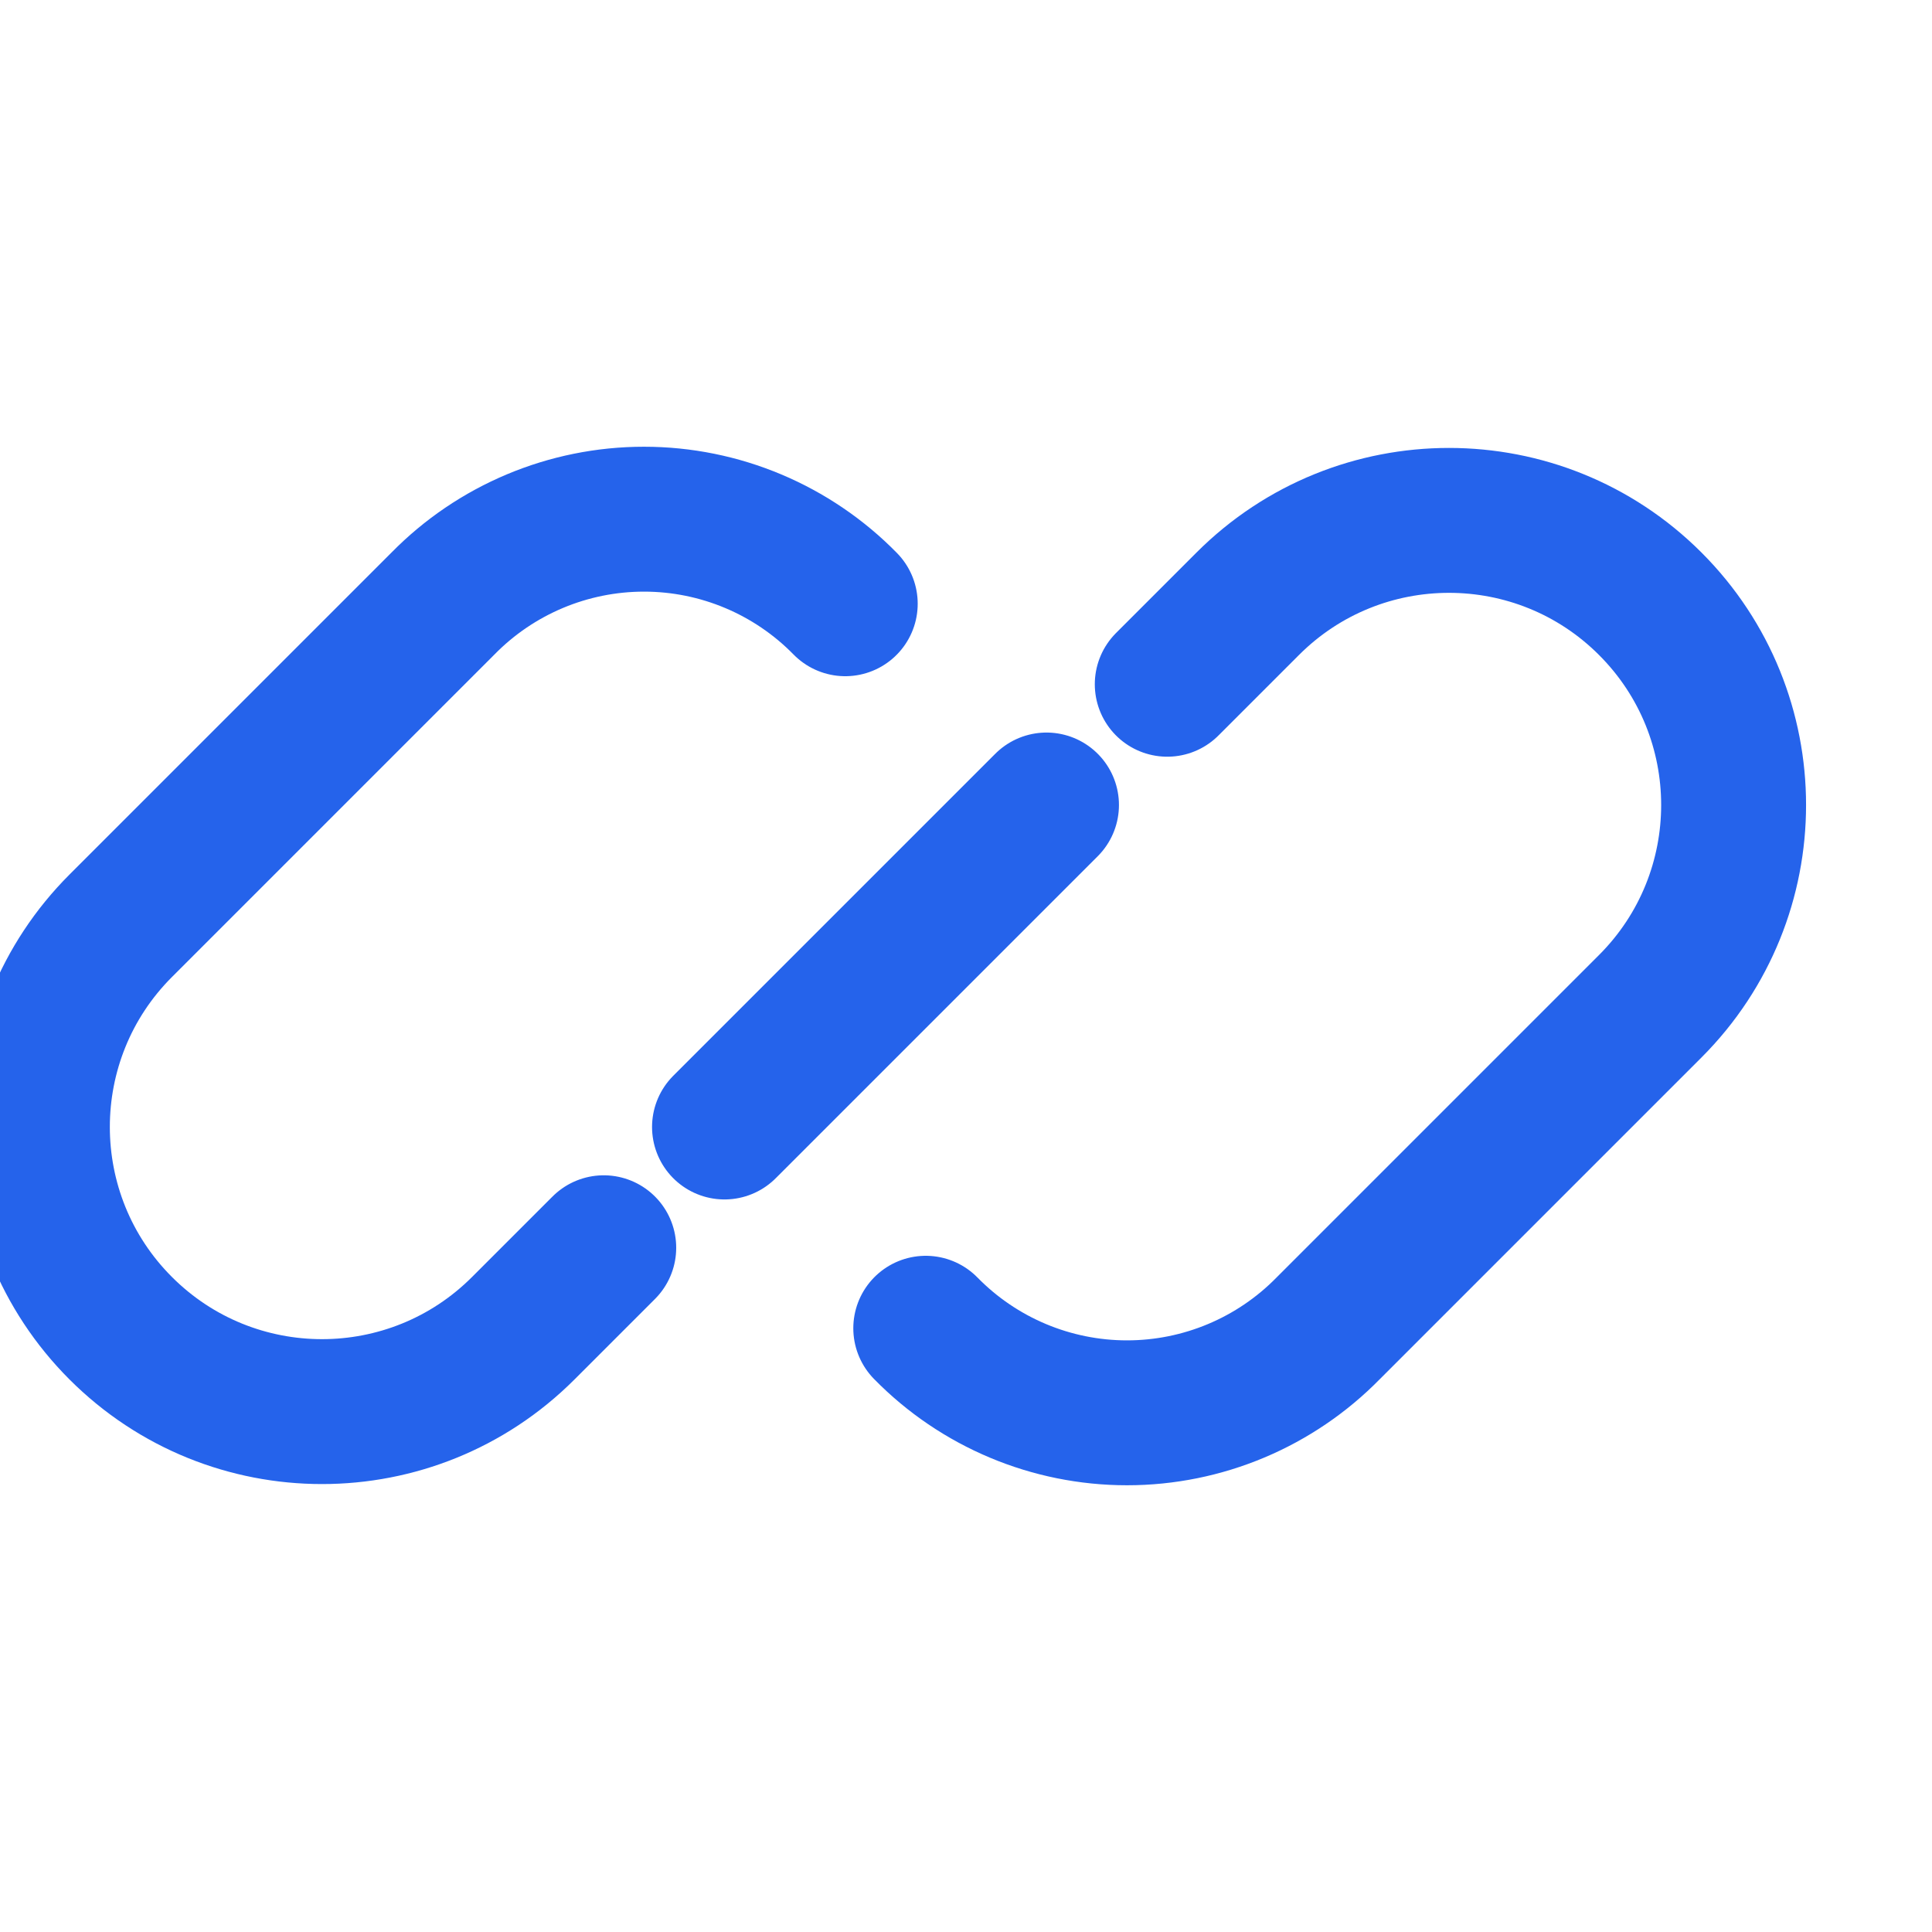
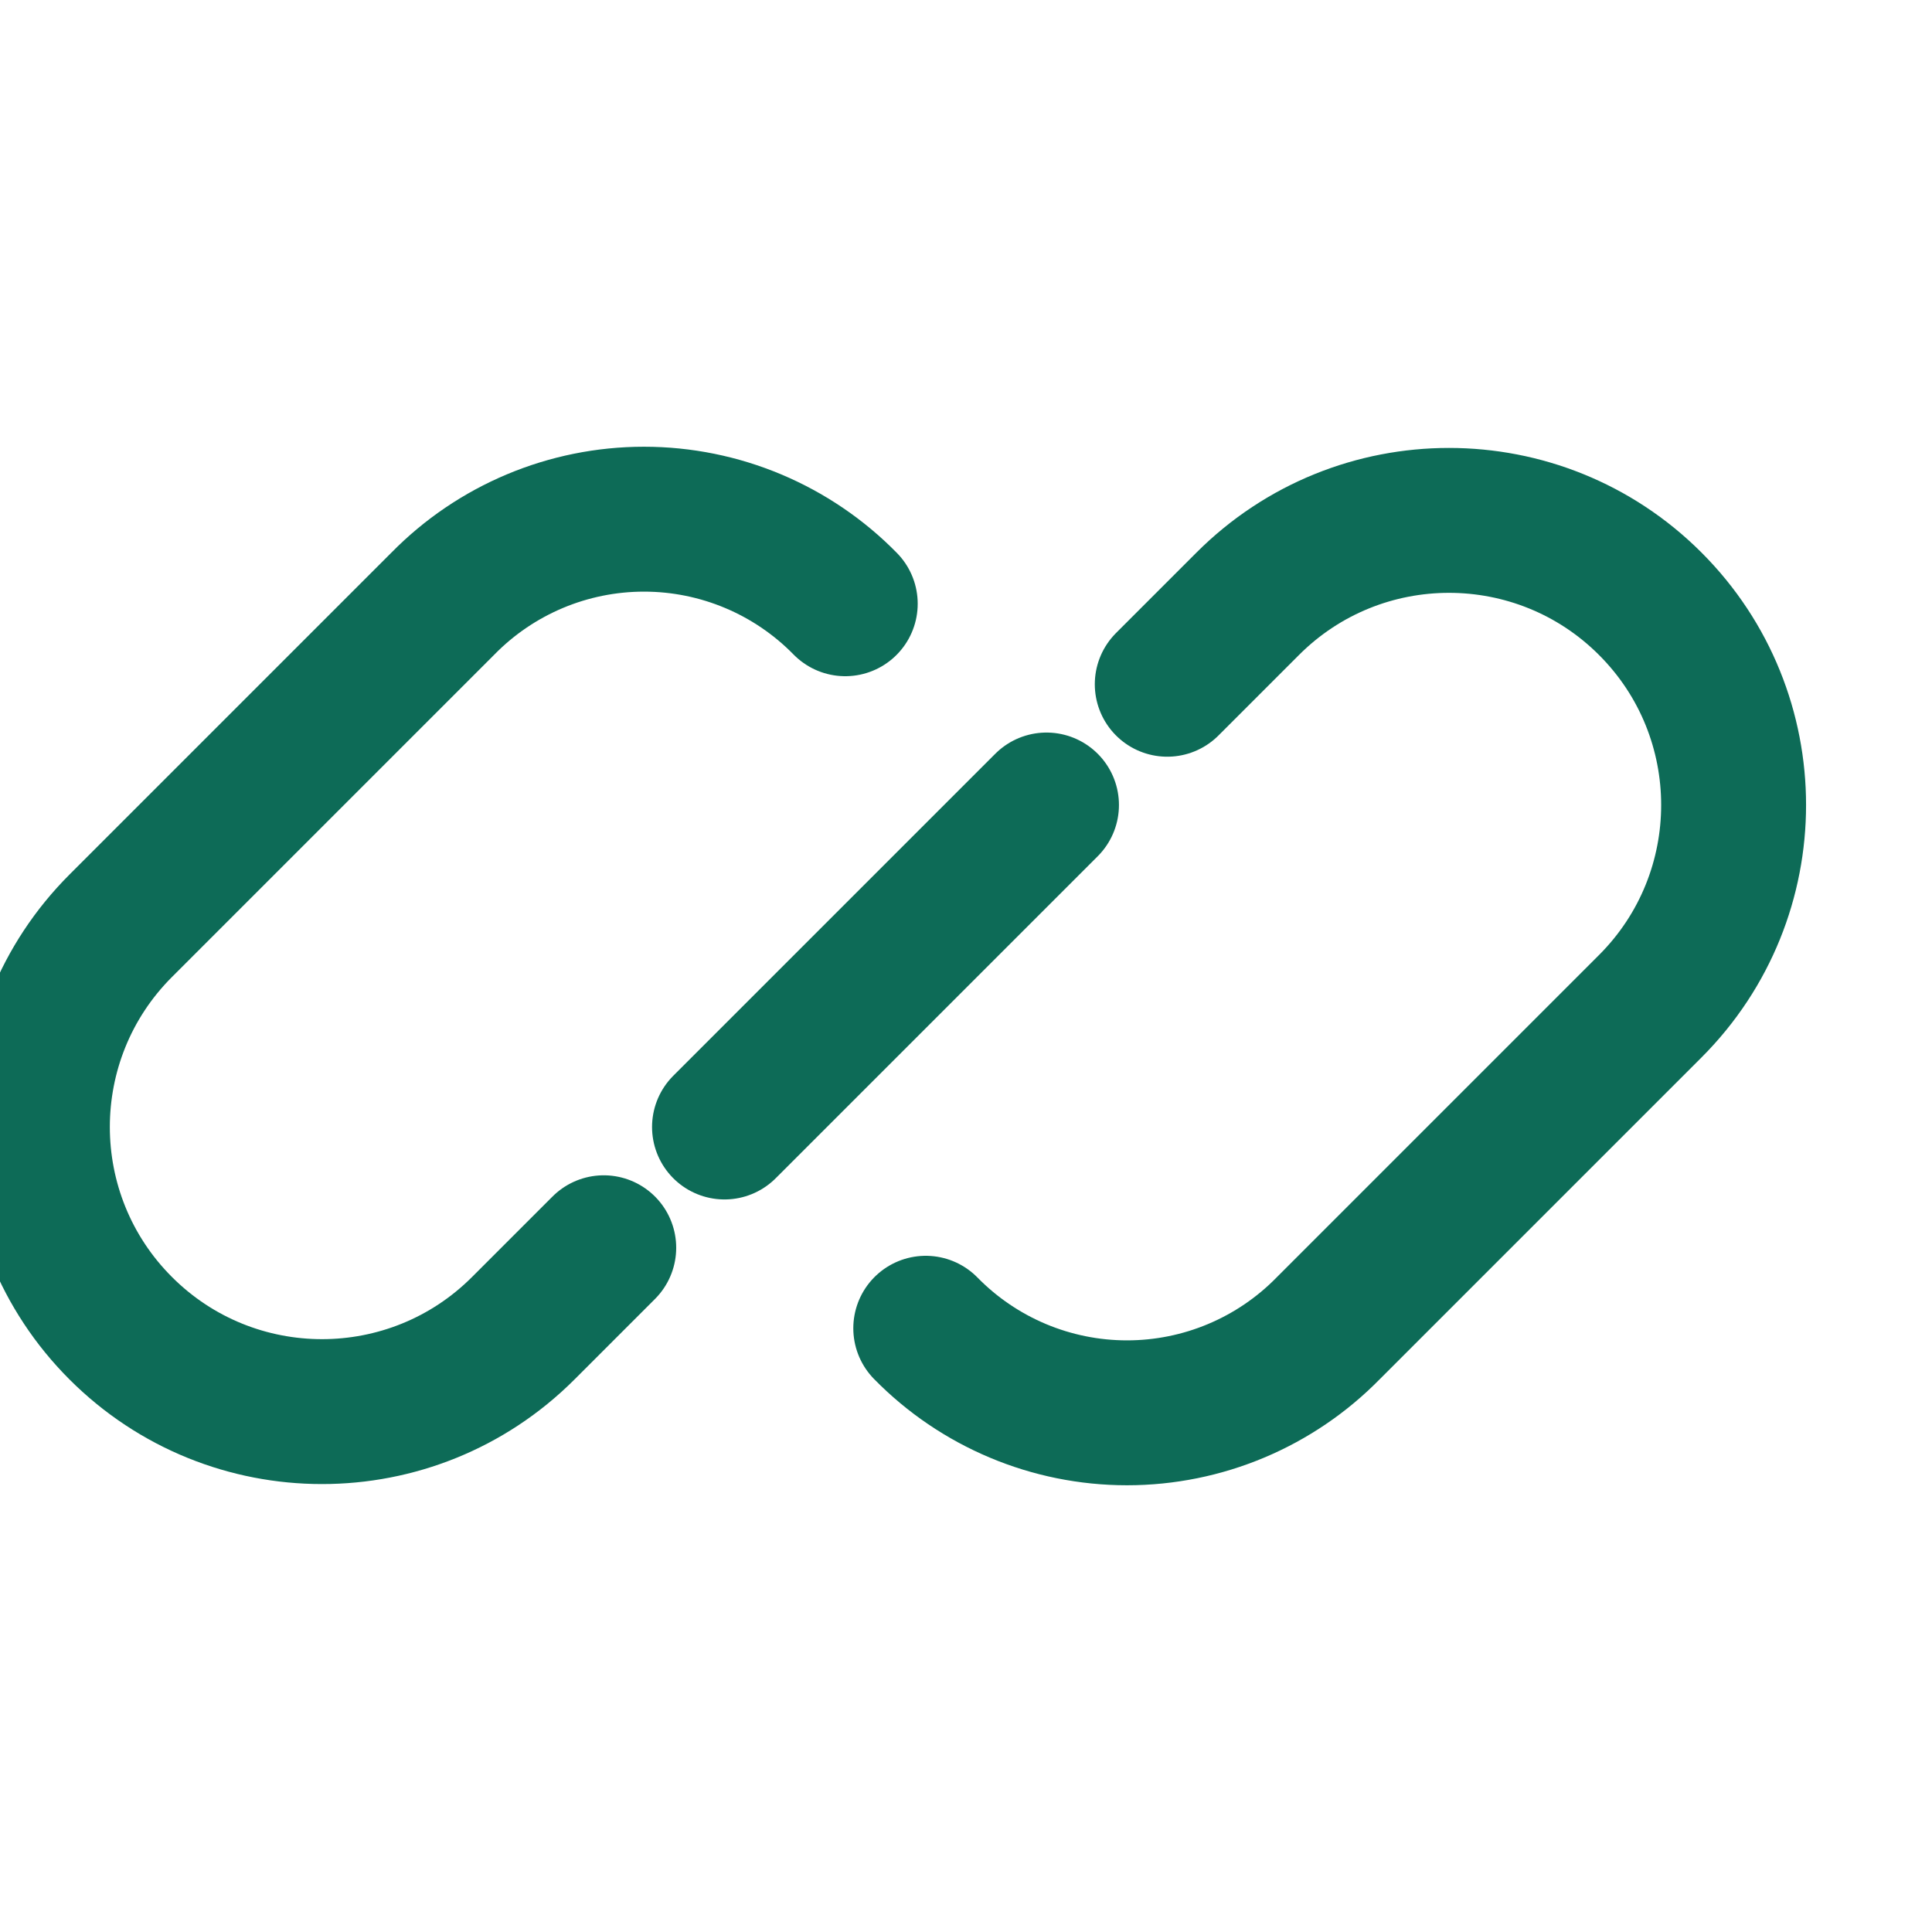
- <svg xmlns="http://www.w3.org/2000/svg" viewBox="0 0 24 24" fill="none" stroke="#2563eb" stroke-width="1.8" stroke-linecap="round" stroke-linejoin="round">
+ <svg xmlns="http://www.w3.org/2000/svg" viewBox="0 0 24 24" fill="none" stroke="#0d6b57" stroke-width="1.8" stroke-linecap="round" stroke-linejoin="round">
  <path d="m10 14 4-4M8.5 15.5l-1 1a3.5 3.5 0 0 1-5-5l4-4a3.5 3.5 0 0 1 5 0M15.5 8.5l1-1a3.5 3.5 0 0 1 5 5l-4 4a3.5 3.5 0 0 1-5 0" transform="translate(-1 0)" />
</svg>
